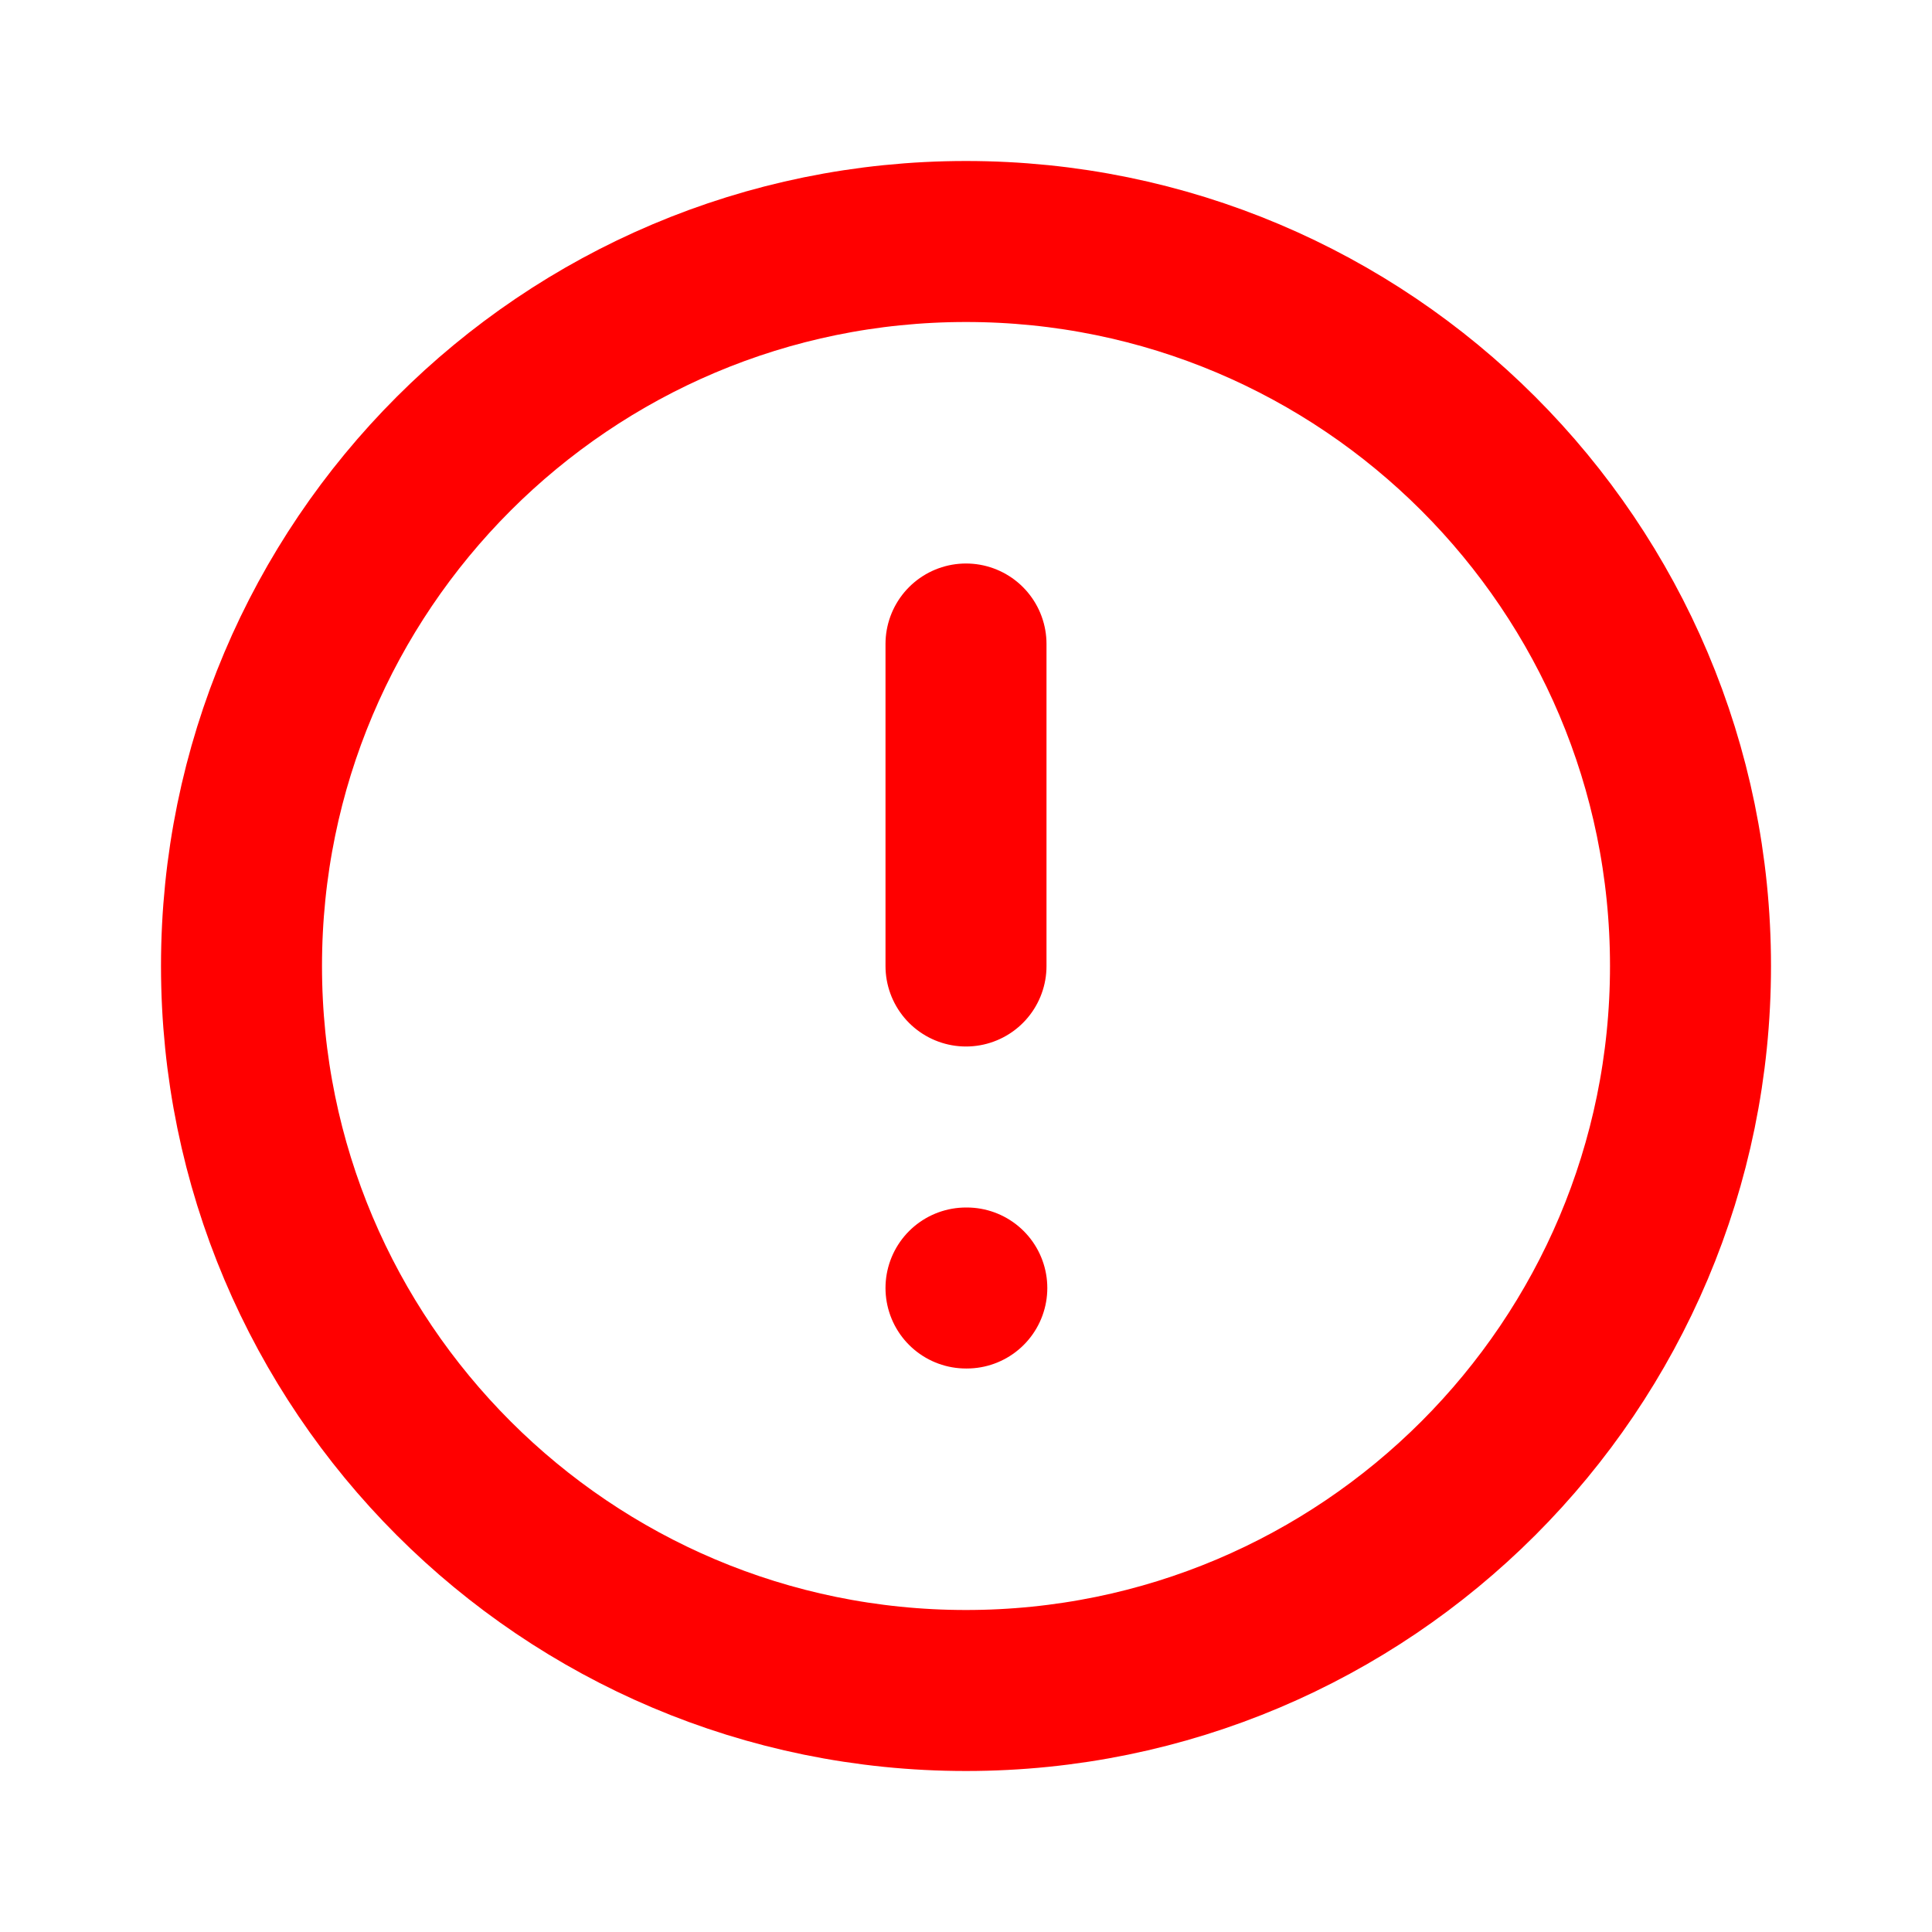
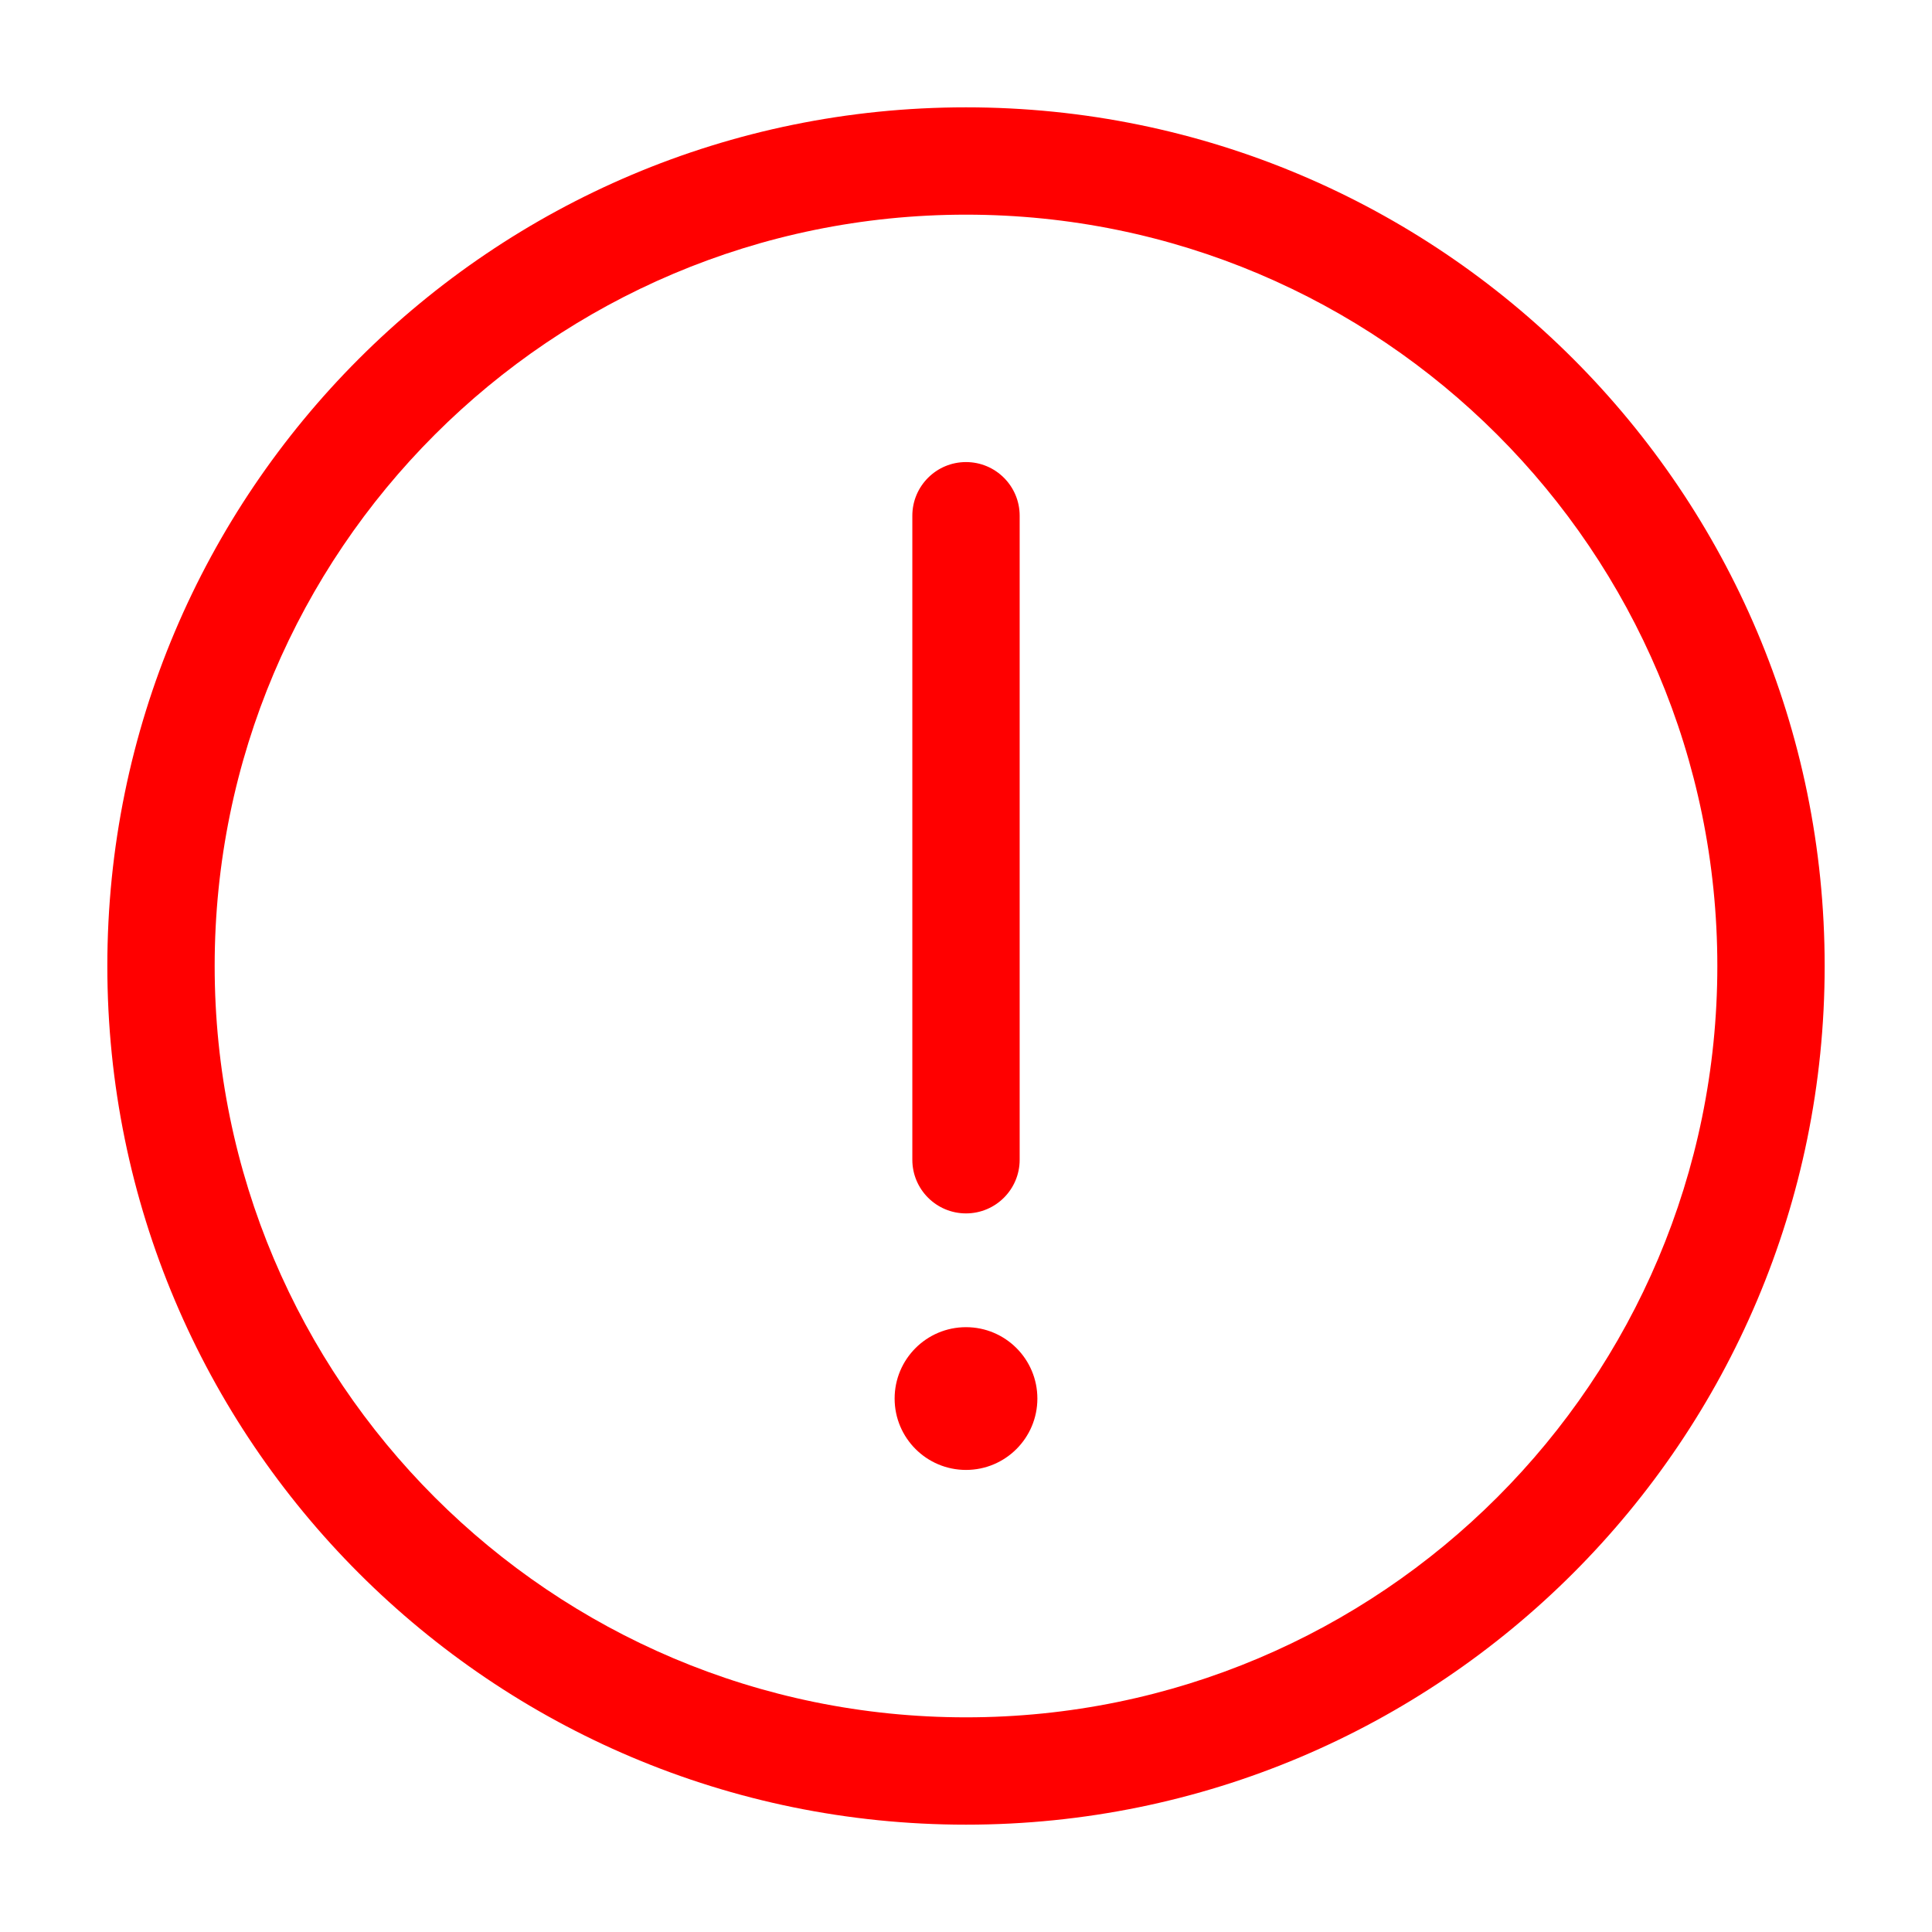
- <svg xmlns="http://www.w3.org/2000/svg" width="800px" height="800px" viewBox="0 0 24 24" fill="none">
-   <path d="M12 16H12.01M12 8V12M12 21C16.971 21 21 16.971 21 12C21 7.029 16.971 3 12 3C7.029 3 3 7.029 3 12C3 16.971 7.029 21 12 21Z" stroke="red" stroke-width="2" stroke-linecap="round" stroke-linejoin="round" />
+ <svg xmlns="http://www.w3.org/2000/svg" fill="red" width="800px" height="800px" viewBox="0 0 36 36" version="1.1" preserveAspectRatio="xMidYMid meet">
+   <circle class="clr-i-outline clr-i-outline-path-1" cx="18" cy="26.06" r="1.33" />
+   <path class="clr-i-outline clr-i-outline-path-2" d="M18,22.61a1,1,0,0,1-1-1v-12a1,1,0,1,1,2,0v12A1,1,0,0,1,18,22.61Z" />
+   <path class="clr-i-outline clr-i-outline-path-3" d="M18,34A16,16,0,1,1,34,18,16,16,0,0,1,18,34ZM18,4A14,14,0,1,0,32,18,14,14,0,0,0,18,4Z" />
+   <rect x="0" y="0" width="36" height="36" fill-opacity="0" />
</svg>
